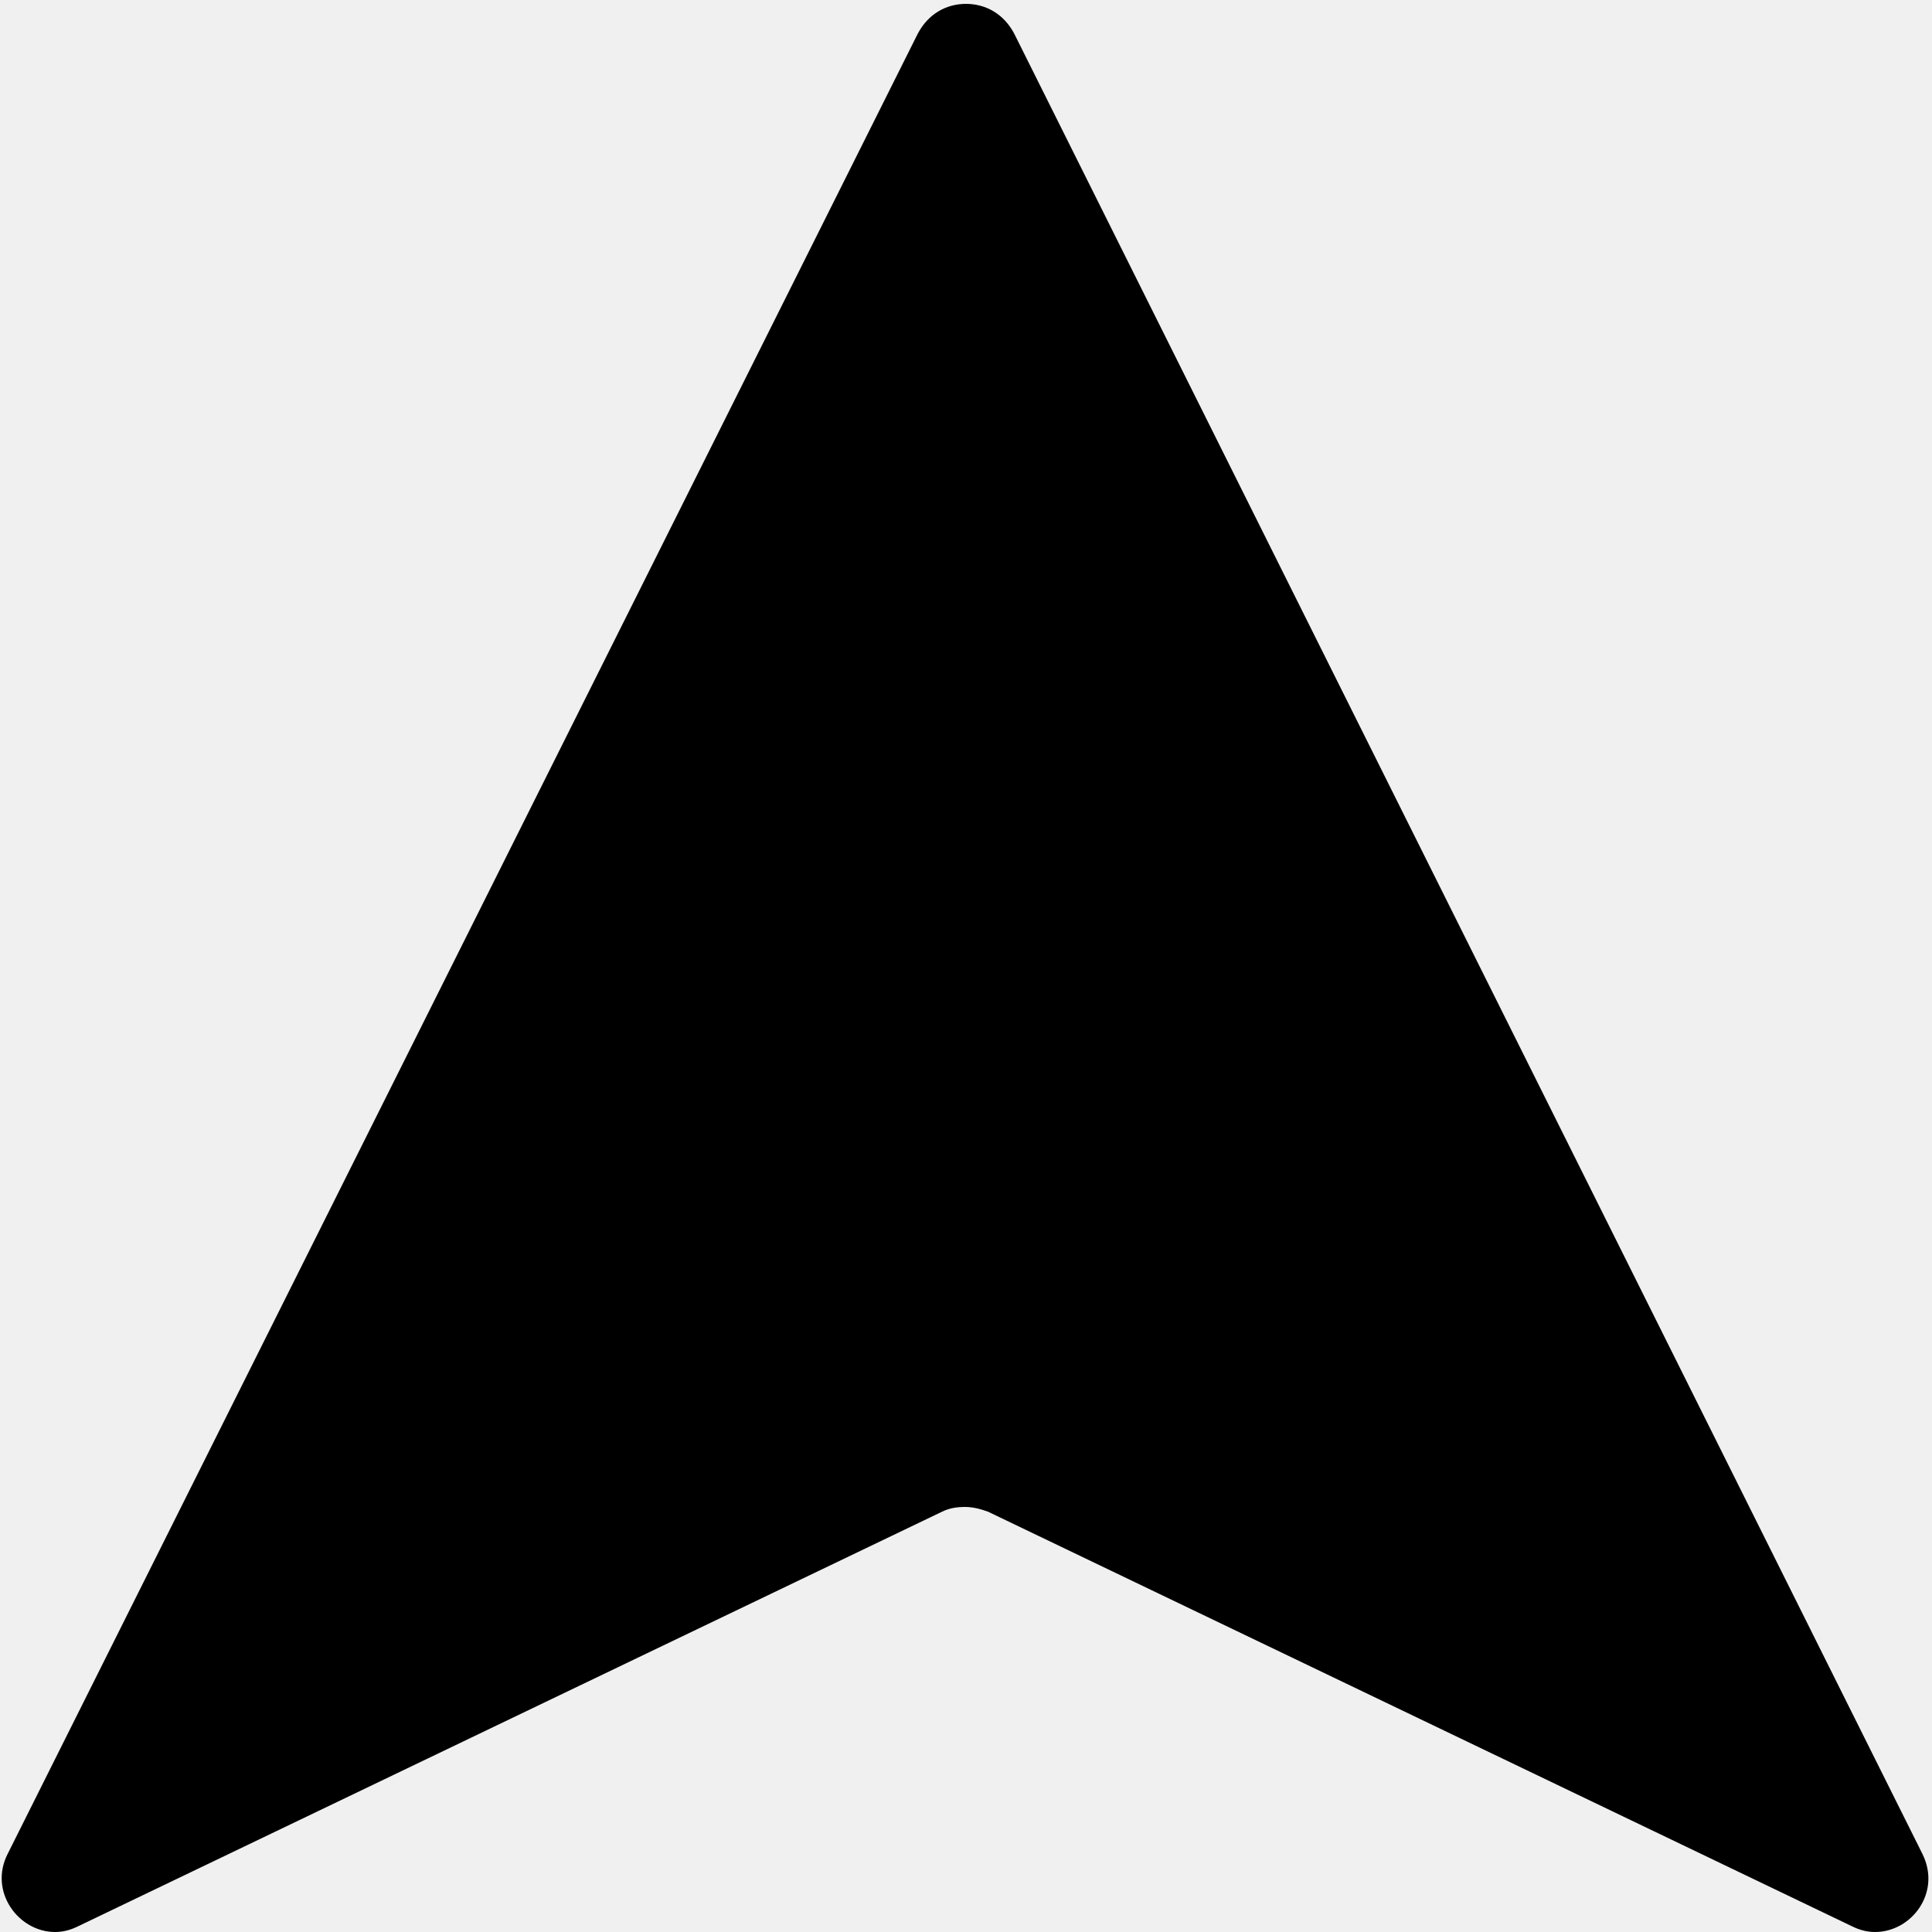
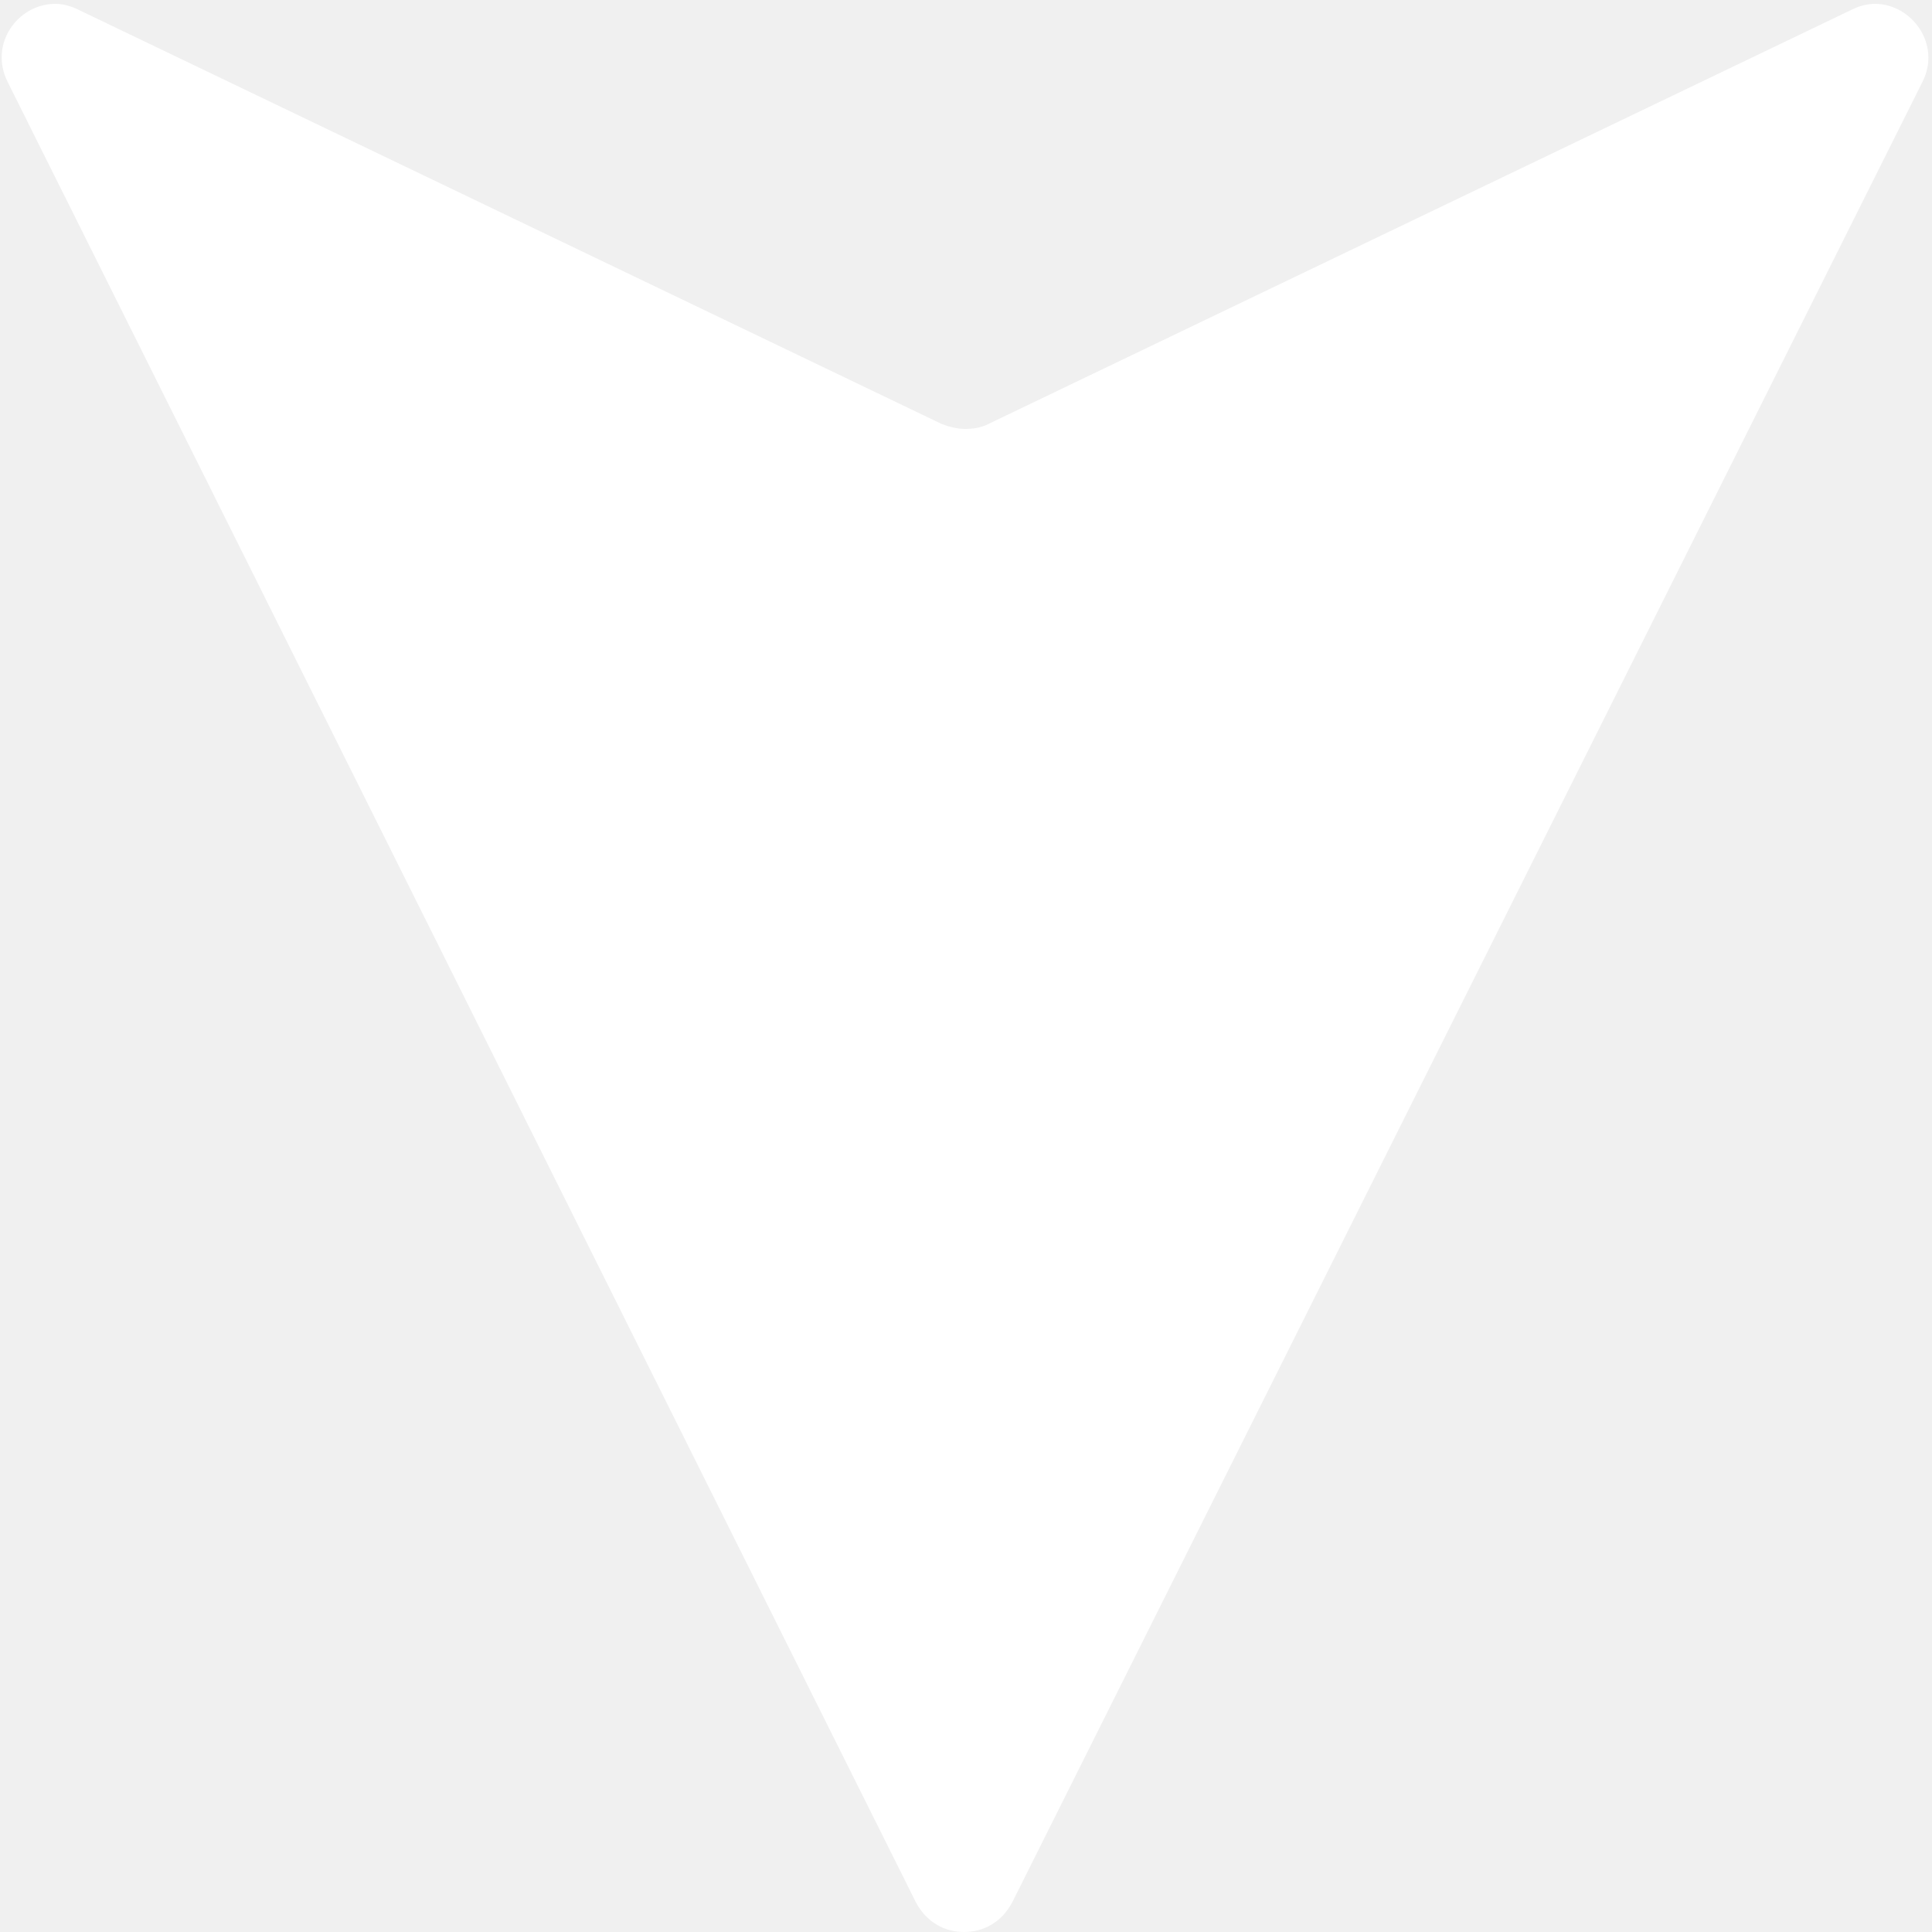
<svg xmlns="http://www.w3.org/2000/svg" version="1.1" id="wind-arrow-icon" x="0px" y="0px" viewBox="0 0 200 200" style="enable-background:new 0 0 200 200;" xml:space="preserve">
  <style type="text/css">
- 		.st0 {
- 			fill-rule: evenodd;
- 			clip-rule: evenodd;
- 		}
- 	</style>
+ 	.st0{fill-rule:evenodd;clip-rule:evenodd;fill:#FFFFFF;}
+ 	.st1{fill:#FFFFFF;}
+ </style>
  <g>
-     <path class="st0" d="M194.3,196c-0.2,0-0.5-0.1-0.7-0.2l-89.4-42.9c-1.3-0.6-2.7-0.9-4.1-0.9s-2.9,0.3-4.1,0.9L6.4,195.8   C6.2,195.9,6,196,5.7,196c-0.5,0-1-0.3-1.3-0.8c-0.4-0.7-0.1-1.3,0-1.5L98.6,5.2c0.4-0.7,1-0.9,1.4-0.9s1,0.1,1.4,0.9l94.2,188.5   c0.1,0.2,0.4,0.8,0,1.5C195.3,195.7,194.8,196,194.3,196z" />
-     <path d="M102.2,7L102.2,7L102.2,7 M100,11.4l88.9,177.7l-83-39.8c-1.8-0.9-3.8-1.3-5.9-1.3c-2,0-4,0.5-5.9,1.3l-83,39.8L100,11.4    M100,0.4c-2,0-3.9,1-5,3.1L0.8,191.9c-2,3.9,1.1,8.1,4.9,8.1c0.8,0,1.6-0.2,2.4-0.6l89.4-42.9c0.8-0.4,1.6-0.5,2.4-0.5   s1.6,0.2,2.4,0.5l89.4,42.9c0.8,0.4,1.6,0.6,2.4,0.6c3.8,0,6.9-4.1,4.9-8.1L105,3.5C103.9,1.4,102,0.4,100,0.4L100,0.4z" />
+     <path class="st0" d="M5.5,4.4c0.2,0,0.5,0.1,0.7,0.2l89.4,42.9c1.3,0.6,2.7,0.9,4.1,0.9s2.9-0.3,4.1-0.9l89.6-42.9   c0.2-0.1,0.4-0.2,0.7-0.2c0.5,0,1,0.3,1.3,0.8c0.4,0.7,0.1,1.3,0,1.5l-94.2,188.5c-0.4,0.7-1,0.9-1.4,0.9s-1-0.1-1.4-0.9L4.2,6.7   c-0.1-0.2-0.4-0.8,0-1.5C4.5,4.7,5,4.4,5.5,4.4z" />
+     <path class="st1" d="M97.6,193.4L97.6,193.4L97.6,193.4 M99.8,189L10.9,11.3l83,39.8c1.8,0.9,3.8,1.3,5.9,1.3c2,0,4-0.5,5.9-1.3   l83-39.8L99.8,189 M99.8,200c2,0,3.9-1,5-3.1L199,8.5c2-3.9-1.1-8.1-4.9-8.1c-0.8,0-1.6,0.2-2.4,0.6l-89.4,42.9   c-0.8,0.4-1.6,0.5-2.4,0.5s-1.6-0.2-2.4-0.5L8.1,1C7.3,0.6,6.5,0.4,5.7,0.4c-3.8,0-6.9,4.1-4.9,8.1l94,188.4   C95.9,199,97.8,200,99.8,200L99.8,200z" />
  </g>
</svg>
